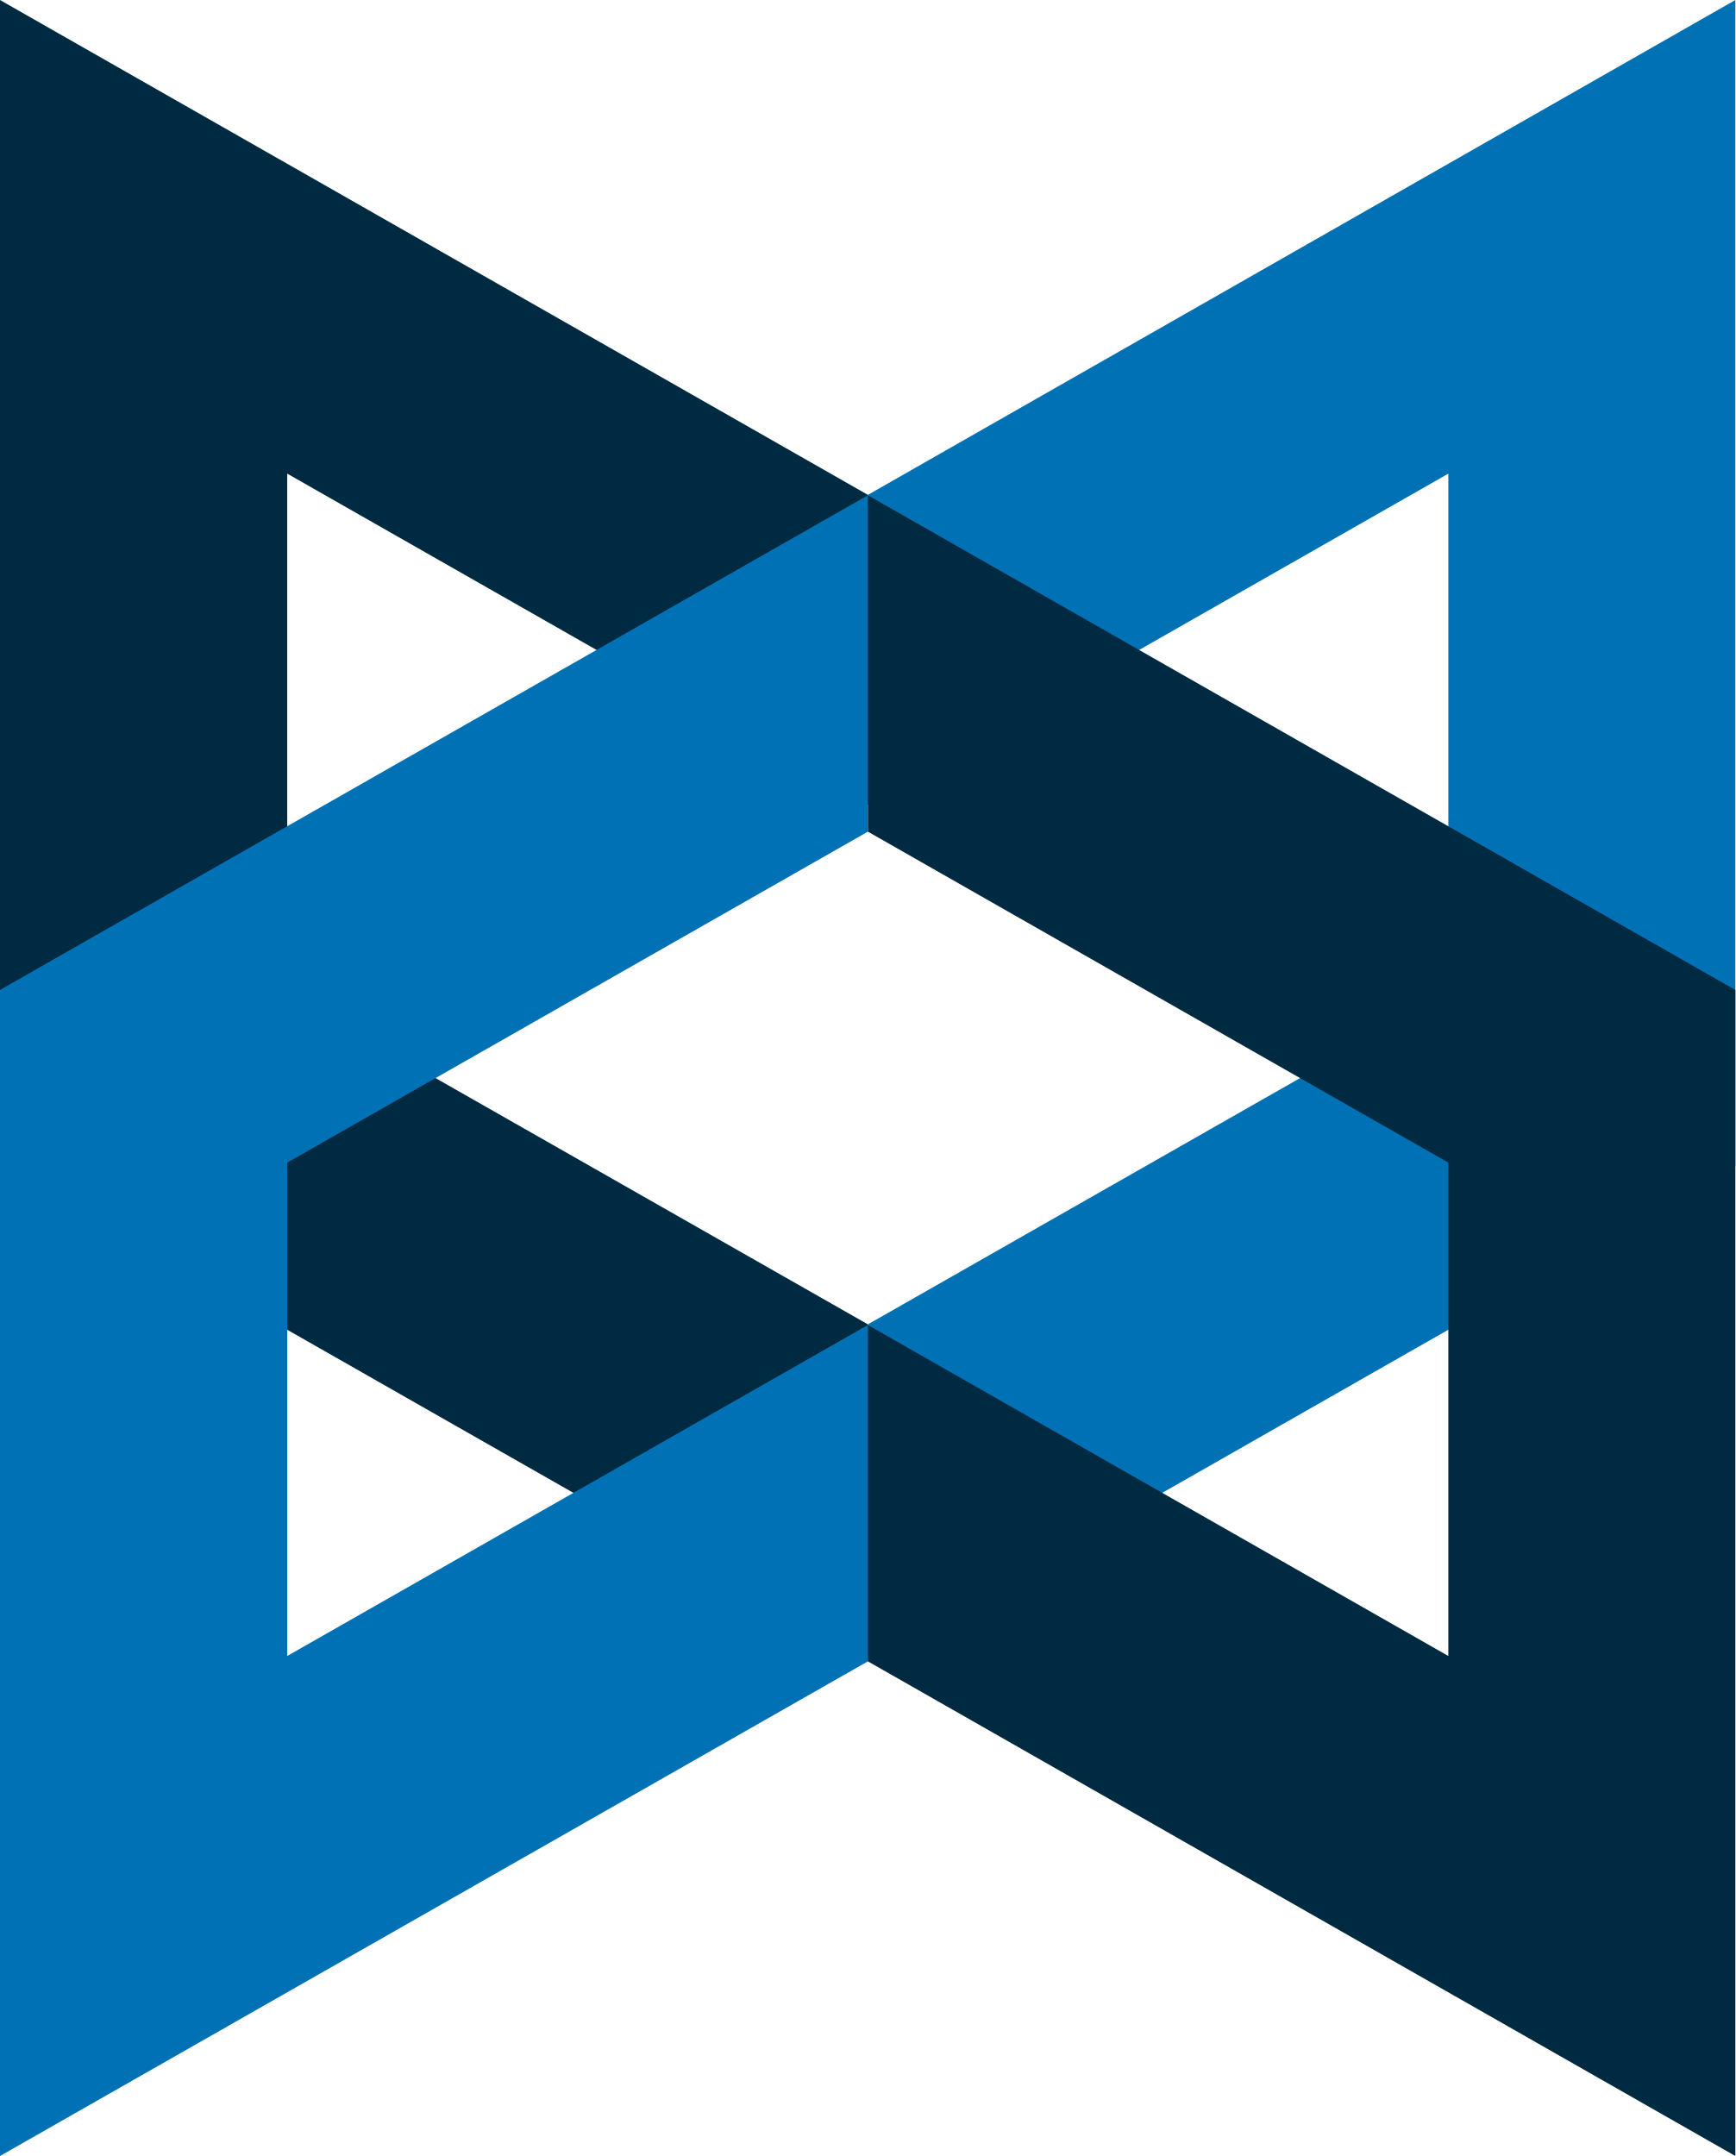
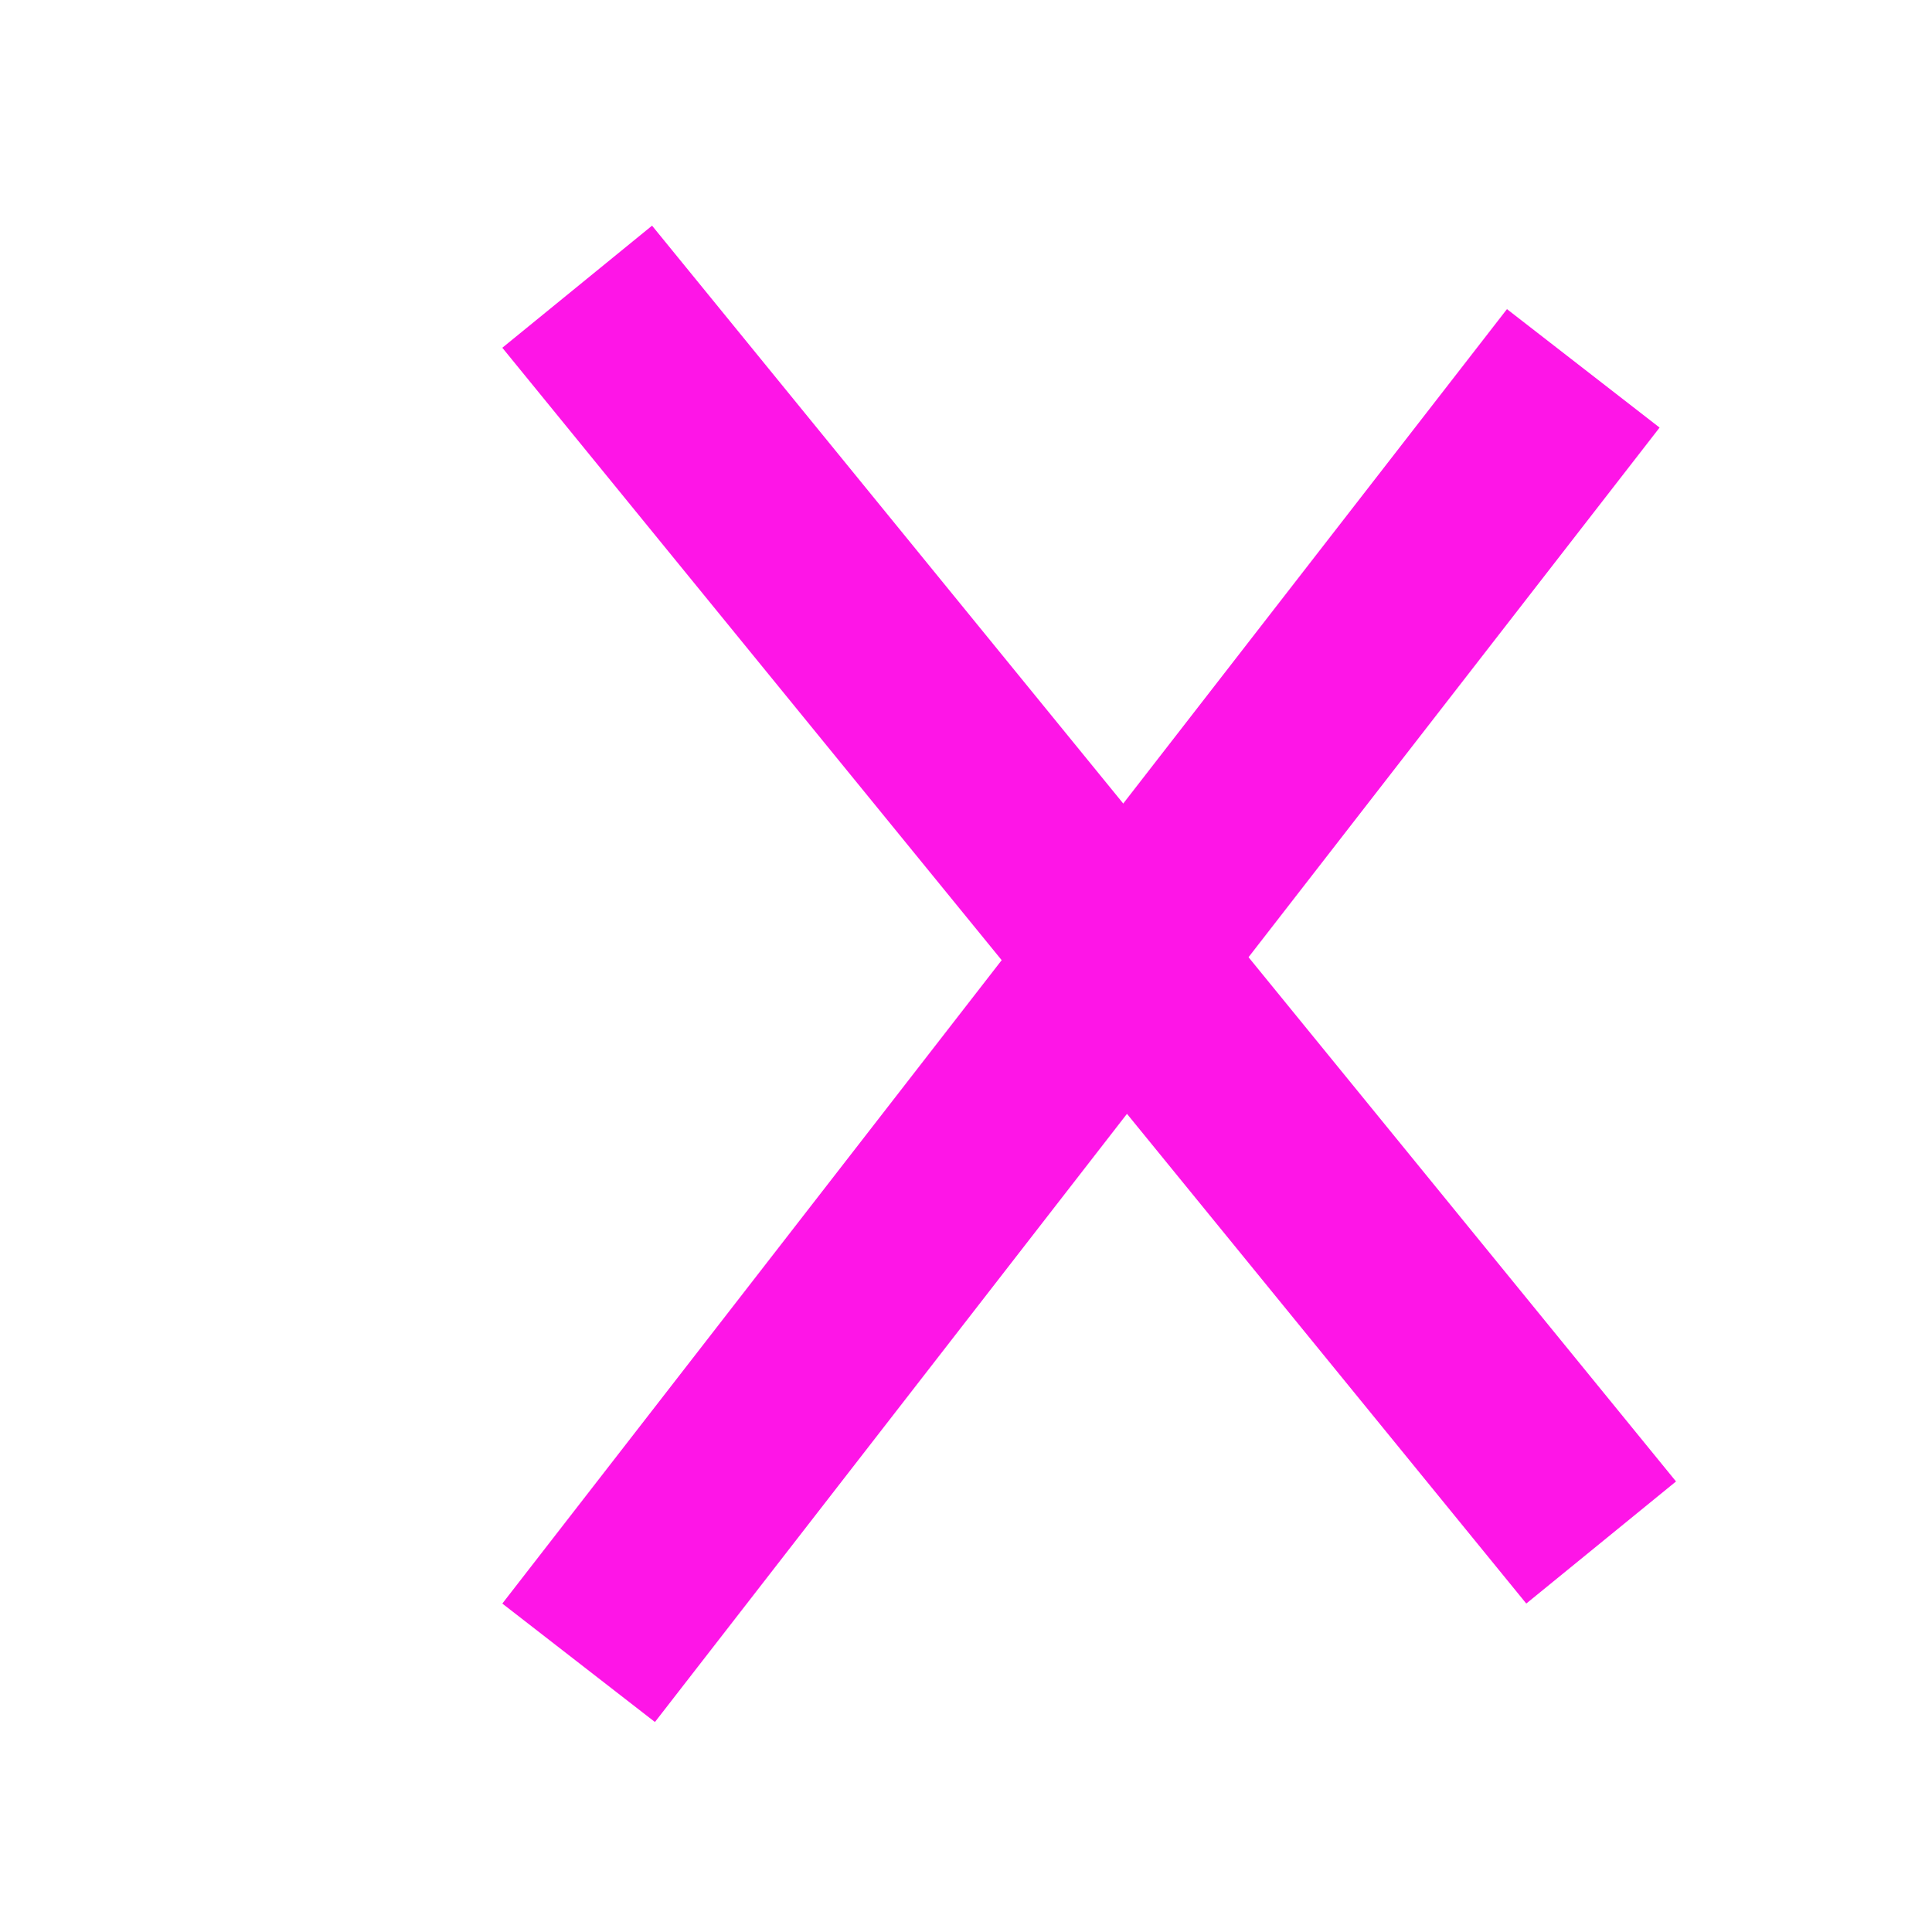
- <svg xmlns="http://www.w3.org/2000/svg" id="Layer_1" data-name="Layer 1" viewBox="0 0 80.92 100.51">
-   <defs>
-     <style>.cls-1{fill:#002a41}.cls-2{fill:#0071b5}</style>
-   </defs>
-   <path class="cls-1" d="M.1.09v54.36l40.46 23.06V61.83L13.49 46.41V22.17L40.56 37.6V23.16L.1.09z" transform="translate(-.1 -.09)" />
-   <path class="cls-2" d="M81 .09v54.36L40.56 77.51V61.83l27.06-15.42V22.17L40.56 37.6V23.16L81 .09zM.1 100.6V46.24l40.46-23.06v15.68L13.49 54.29v23l27.07-15.43v15.68L.1 100.6z" transform="translate(-.1 -.09)" />
-   <path class="cls-1" d="M81 100.6V46.24L40.56 23.18v15.68l27.06 15.43v23L40.56 61.86v15.68L81 100.6z" transform="translate(-.1 -.09)" />
+ <svg xmlns="http://www.w3.org/2000/svg" width="100" height="100" viewBox="0 0 100 100" fill="none">
+   <line x1="29.875" y1="14.84" x2="82.875" y2="79.84" stroke="#FE15E7" stroke-width="10" />
+   <line x1="81.95" y1="19.066" x2="29.95" y2="86.066" stroke="#FE15E7" stroke-width="10" />
</svg>
